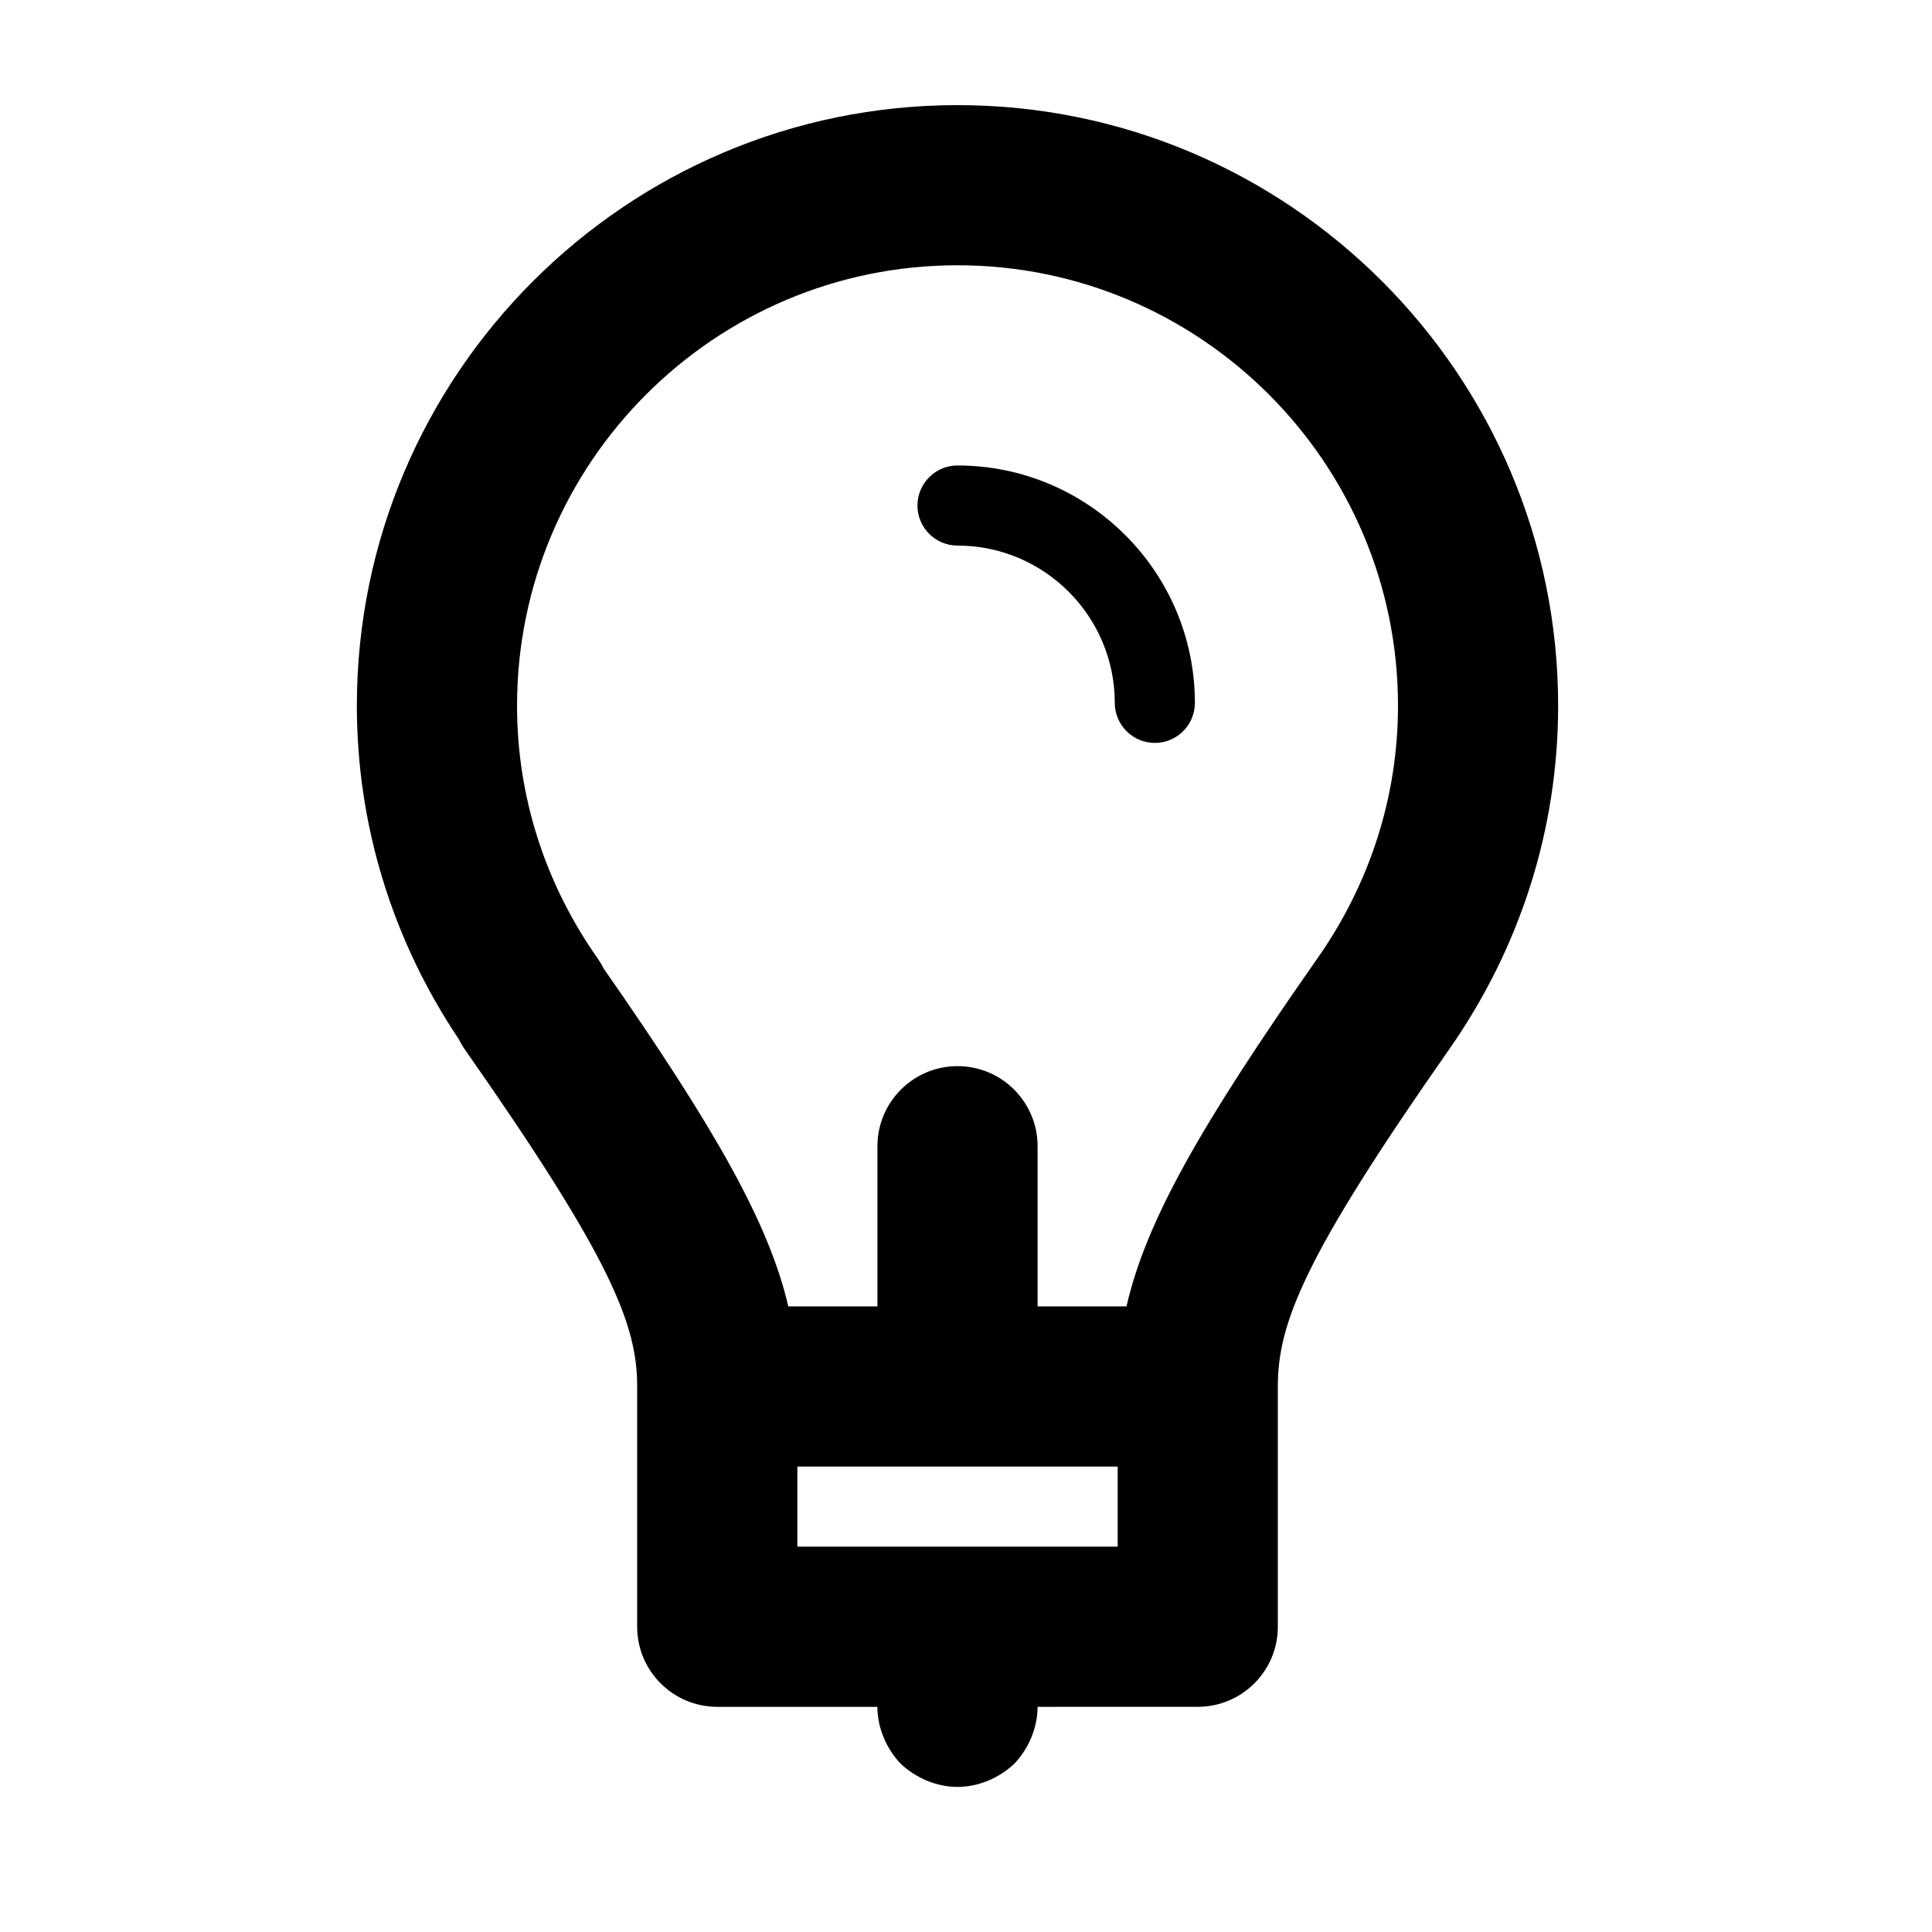
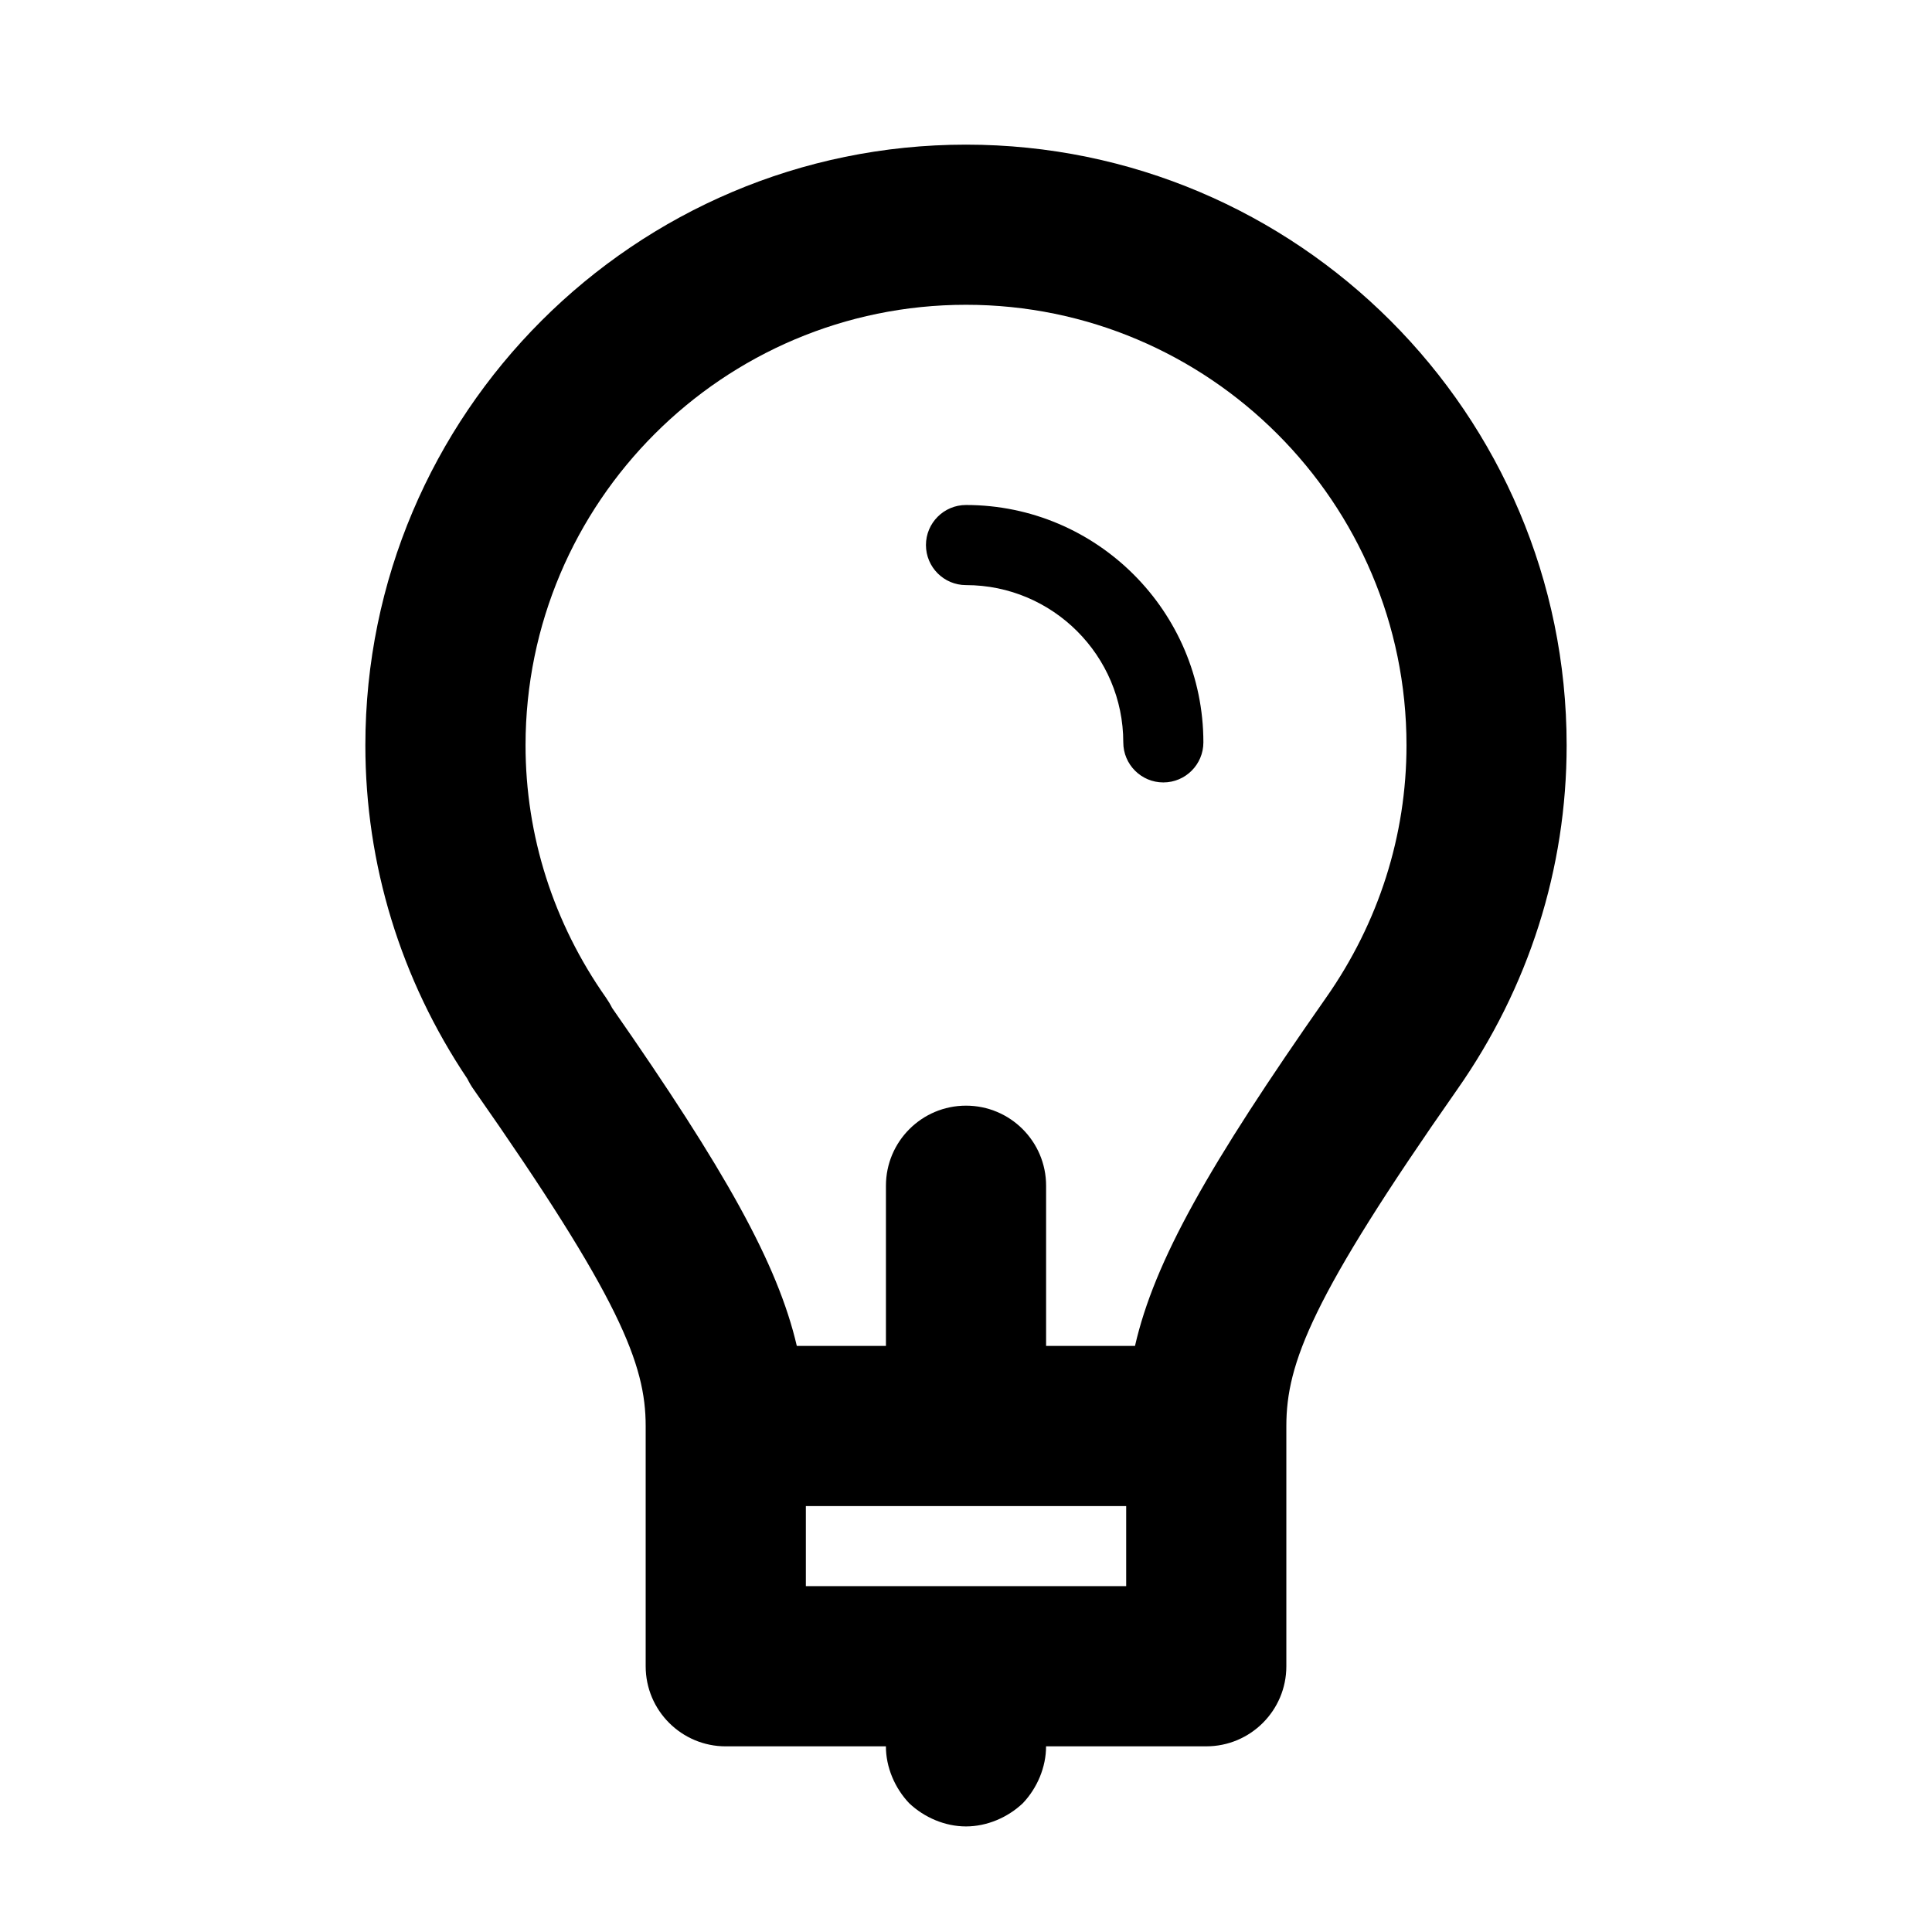
- <svg xmlns="http://www.w3.org/2000/svg" width="100%" height="100%" viewBox="0 0 100 100" version="1.1" xml:space="preserve" style="fill-rule:evenodd;clip-rule:evenodd;stroke-linejoin:round;stroke-miterlimit:1.414;" id="svg2">
-   <defs id="defs10" />
-   <g transform="matrix(1,0,0,1,5.68434e-14,-3.05055)" id="g4">
-     <path d="m 61.996,91.395 c 2.289,0 4.145,-1.857 4.145,-4.145 l 0,-12.435 c 0,-3.242 1.322,-6.674 8.837,-17.406 3.711,-5.286 5.671,-11.449 5.671,-17.828 0,-17.145 -13.944,-31.089 -31.089,-31.089 -17.144,0 -31.089,13.944 -31.089,31.089 0,6.159 1.825,12.113 5.281,17.265 0.097,0.195 0.203,0.382 0.332,0.559 7.566,10.803 8.896,14.219 8.896,17.411 l 0,12.435 c 0,2.289 1.857,4.145 4.145,4.145 l 8.289,0 c 0,1.077 0.457,2.155 1.203,2.942 0.788,0.747 1.865,1.203 2.942,1.203 1.077,0 2.156,-0.456 2.944,-1.203 0.746,-0.786 1.201,-1.865 1.201,-2.942 z m -4.145,-12.436 0,4.145 -16.58,0 0,-4.145 z m 0.456,-8.289 c 1.003,-4.387 3.81,-9.344 9.887,-18.02 2.727,-3.885 4.166,-8.402 4.166,-13.069 0,-12.573 -10.227,-22.8 -22.8,-22.8 -12.572,0 -22.798,10.227 -22.798,22.8 0,4.67 1.438,9.19 4.162,13.061 0.121,0.174 0.229,0.353 0.319,0.535 5.836,8.373 8.565,13.224 9.56,17.493 l 4.613,0 0,-8.291 c 0,-2.289 1.857,-4.145 4.145,-4.145 2.289,0 4.145,1.857 4.145,4.145 l 0,8.291 z M 49.56,27.144 c -1.143,0 -2.073,0.929 -2.073,2.073 0,1.143 0.929,2.073 2.073,2.073 4.49,0 8.141,3.653 8.141,8.141 0,1.143 0.929,2.073 2.073,2.073 1.145,0 2.073,-0.929 2.073,-2.073 0,-6.774 -5.513,-12.287 -12.287,-12.287 z" id="path6" />
+ <svg xmlns="http://www.w3.org/2000/svg" width="100" height="100" viewBox="0 0 100 100" id="svg4187" version="1.1">
+   <defs id="defs4189" />
+   <g id="layer1" transform="translate(0,-952.3622)">
+     <g style="clip-rule:evenodd;fill-rule:evenodd;stroke-linejoin:round;stroke-miterlimit:1.414" transform="translate(0.4400002,951.3568)" id="g4">
+       <path d="m 61.996,91.395 c 2.289,0 4.145,-1.857 4.145,-4.145 l 0,-12.435 c 0,-3.242 1.322,-6.674 8.837,-17.406 3.711,-5.286 5.671,-11.449 5.671,-17.828 0,-17.145 -13.944,-31.089 -31.089,-31.089 -17.144,0 -31.089,13.944 -31.089,31.089 0,6.159 1.825,12.113 5.281,17.265 0.097,0.195 0.203,0.382 0.332,0.559 7.566,10.803 8.896,14.219 8.896,17.411 l 0,12.435 c 0,2.289 1.857,4.145 4.145,4.145 l 8.289,0 c 0,1.077 0.457,2.155 1.203,2.942 0.788,0.747 1.865,1.203 2.942,1.203 1.077,0 2.156,-0.456 2.944,-1.203 0.746,-0.786 1.201,-1.865 1.201,-2.942 z m -4.145,-12.436 0,4.145 -16.58,0 0,-4.145 z m 0.456,-8.289 c 1.003,-4.387 3.81,-9.344 9.887,-18.02 2.727,-3.885 4.166,-8.402 4.166,-13.069 0,-12.573 -10.227,-22.8 -22.8,-22.8 -12.572,0 -22.798,10.227 -22.798,22.8 0,4.67 1.438,9.19 4.162,13.061 0.121,0.174 0.229,0.353 0.319,0.535 5.836,8.373 8.565,13.224 9.56,17.493 l 4.613,0 0,-8.291 c 0,-2.289 1.857,-4.145 4.145,-4.145 2.289,0 4.145,1.857 4.145,4.145 l 0,8.291 z M 49.56,27.144 c -1.143,0 -2.073,0.929 -2.073,2.073 0,1.143 0.929,2.073 2.073,2.073 4.49,0 8.141,3.653 8.141,8.141 0,1.143 0.929,2.073 2.073,2.073 1.145,0 2.073,-0.929 2.073,-2.073 0,-6.774 -5.513,-12.287 -12.287,-12.287 z" id="path6" />
+     </g>
  </g>
</svg>
